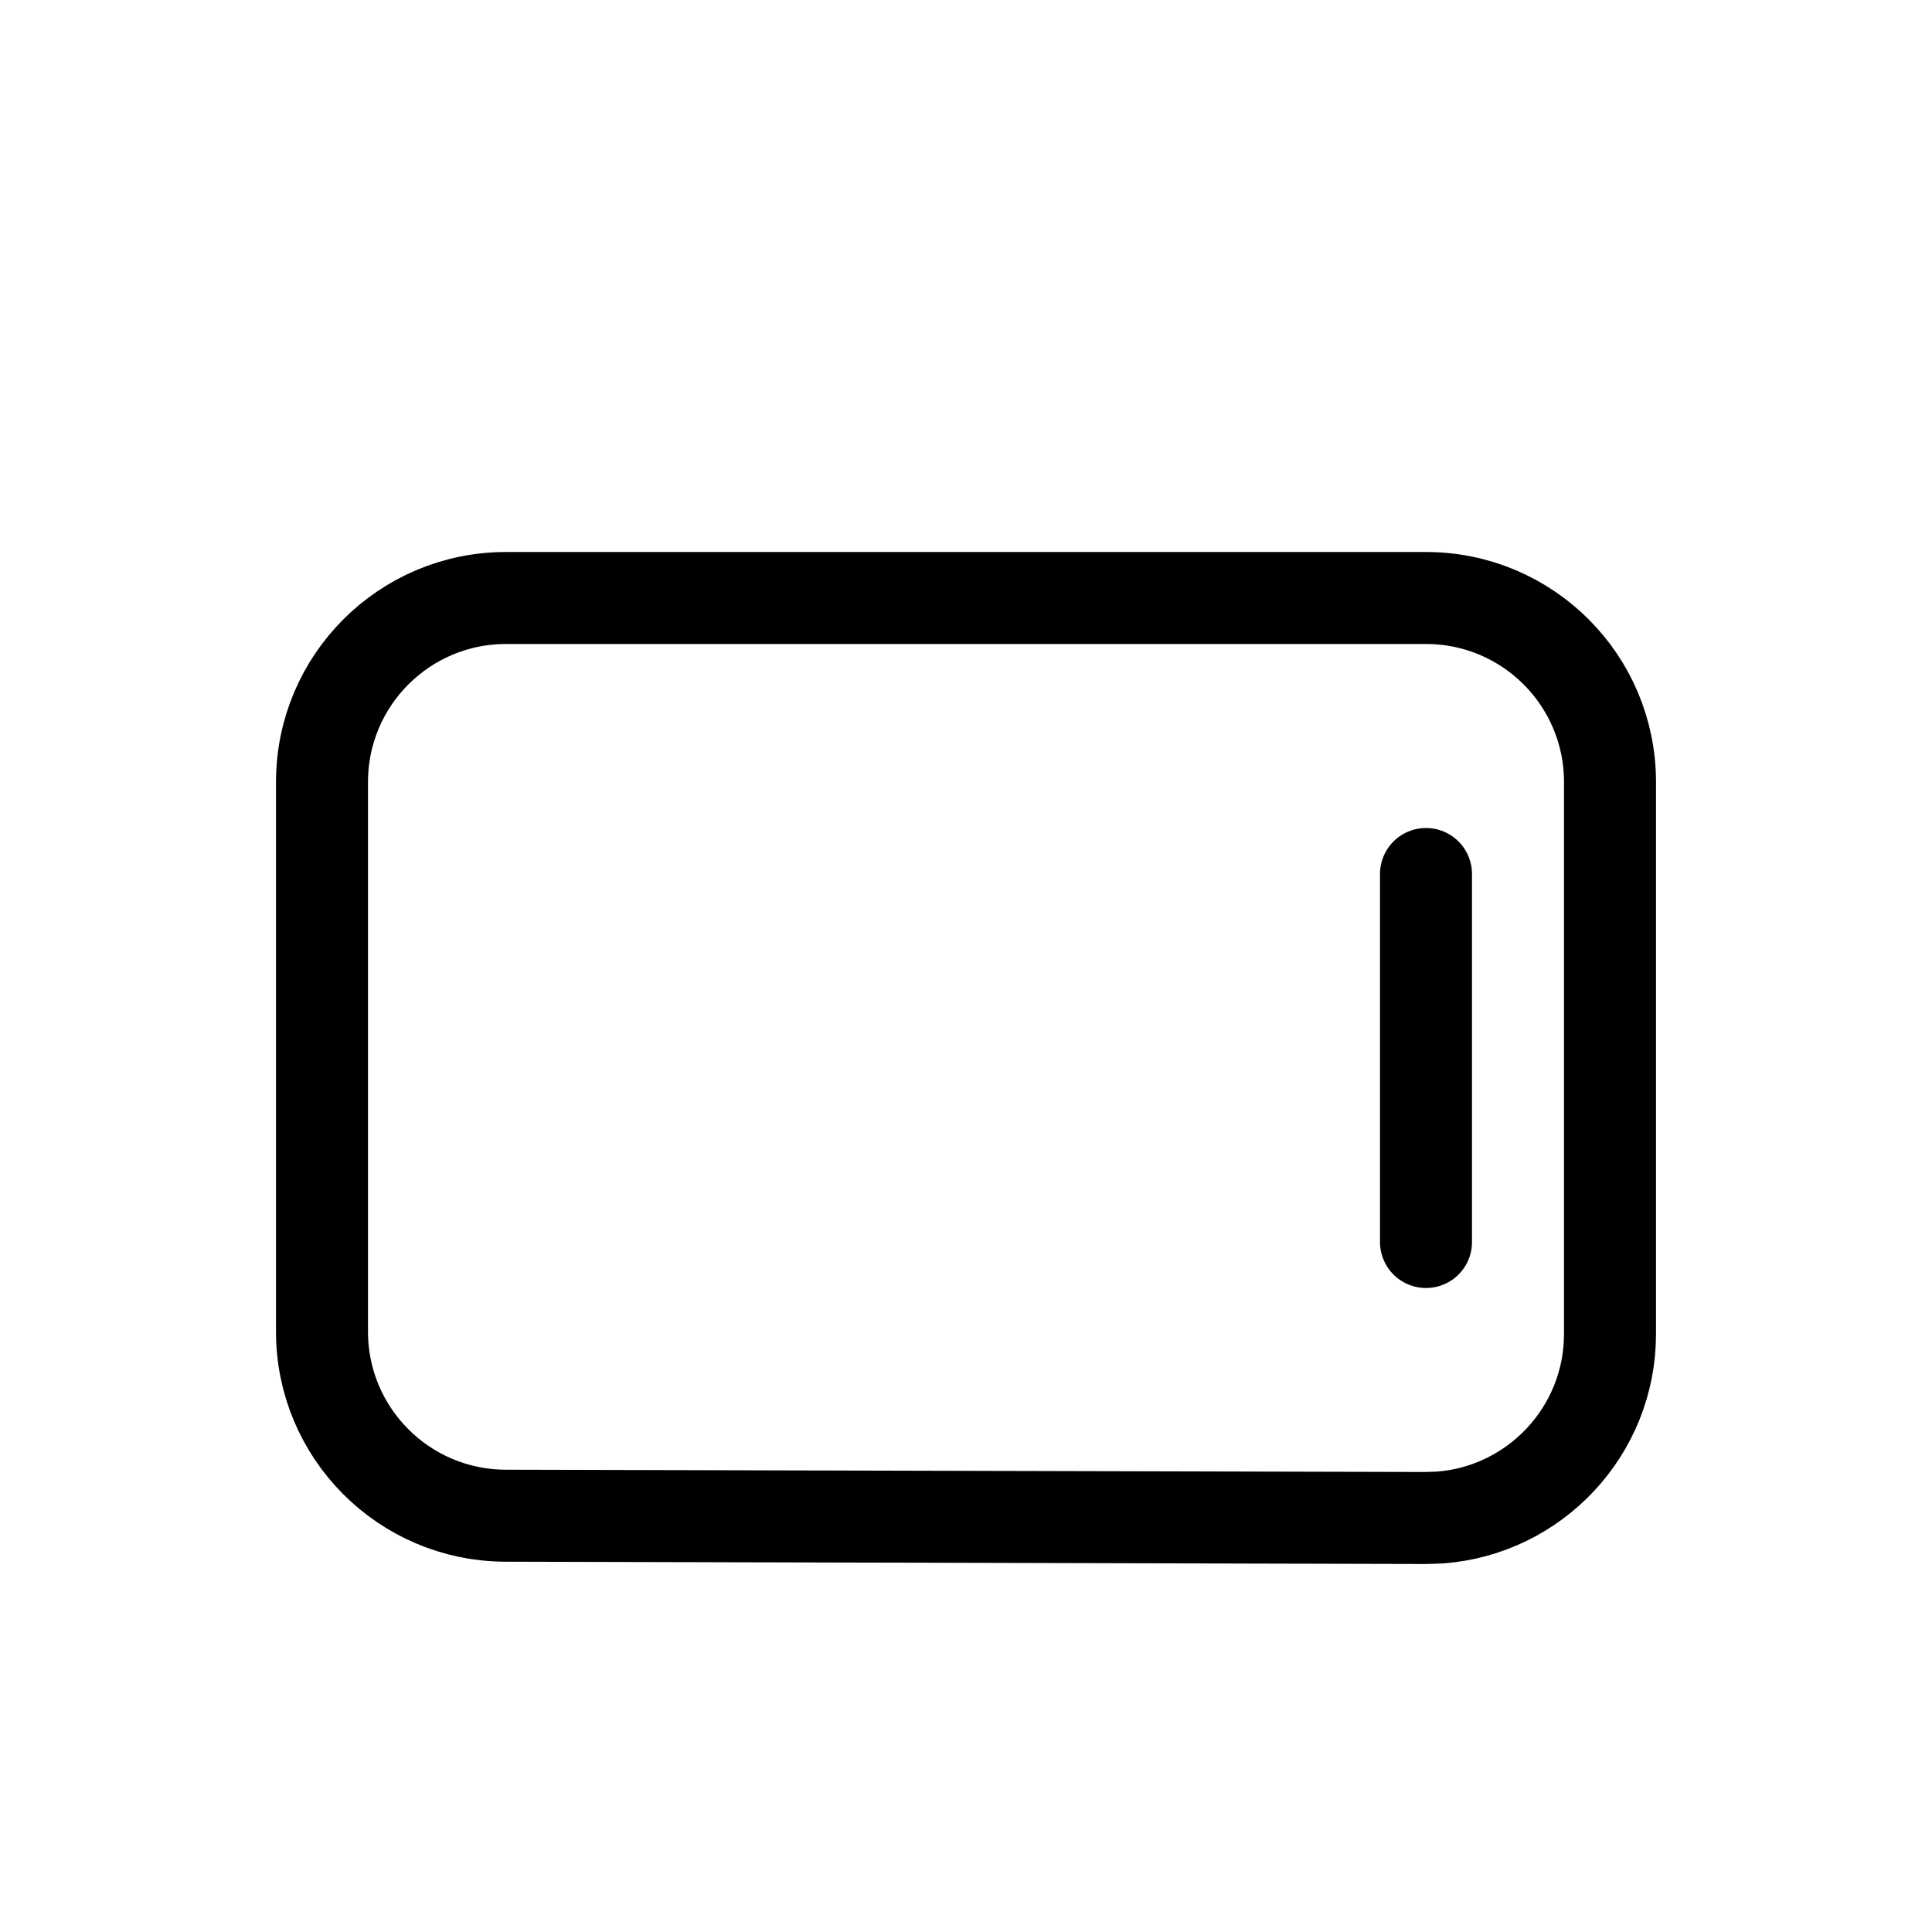
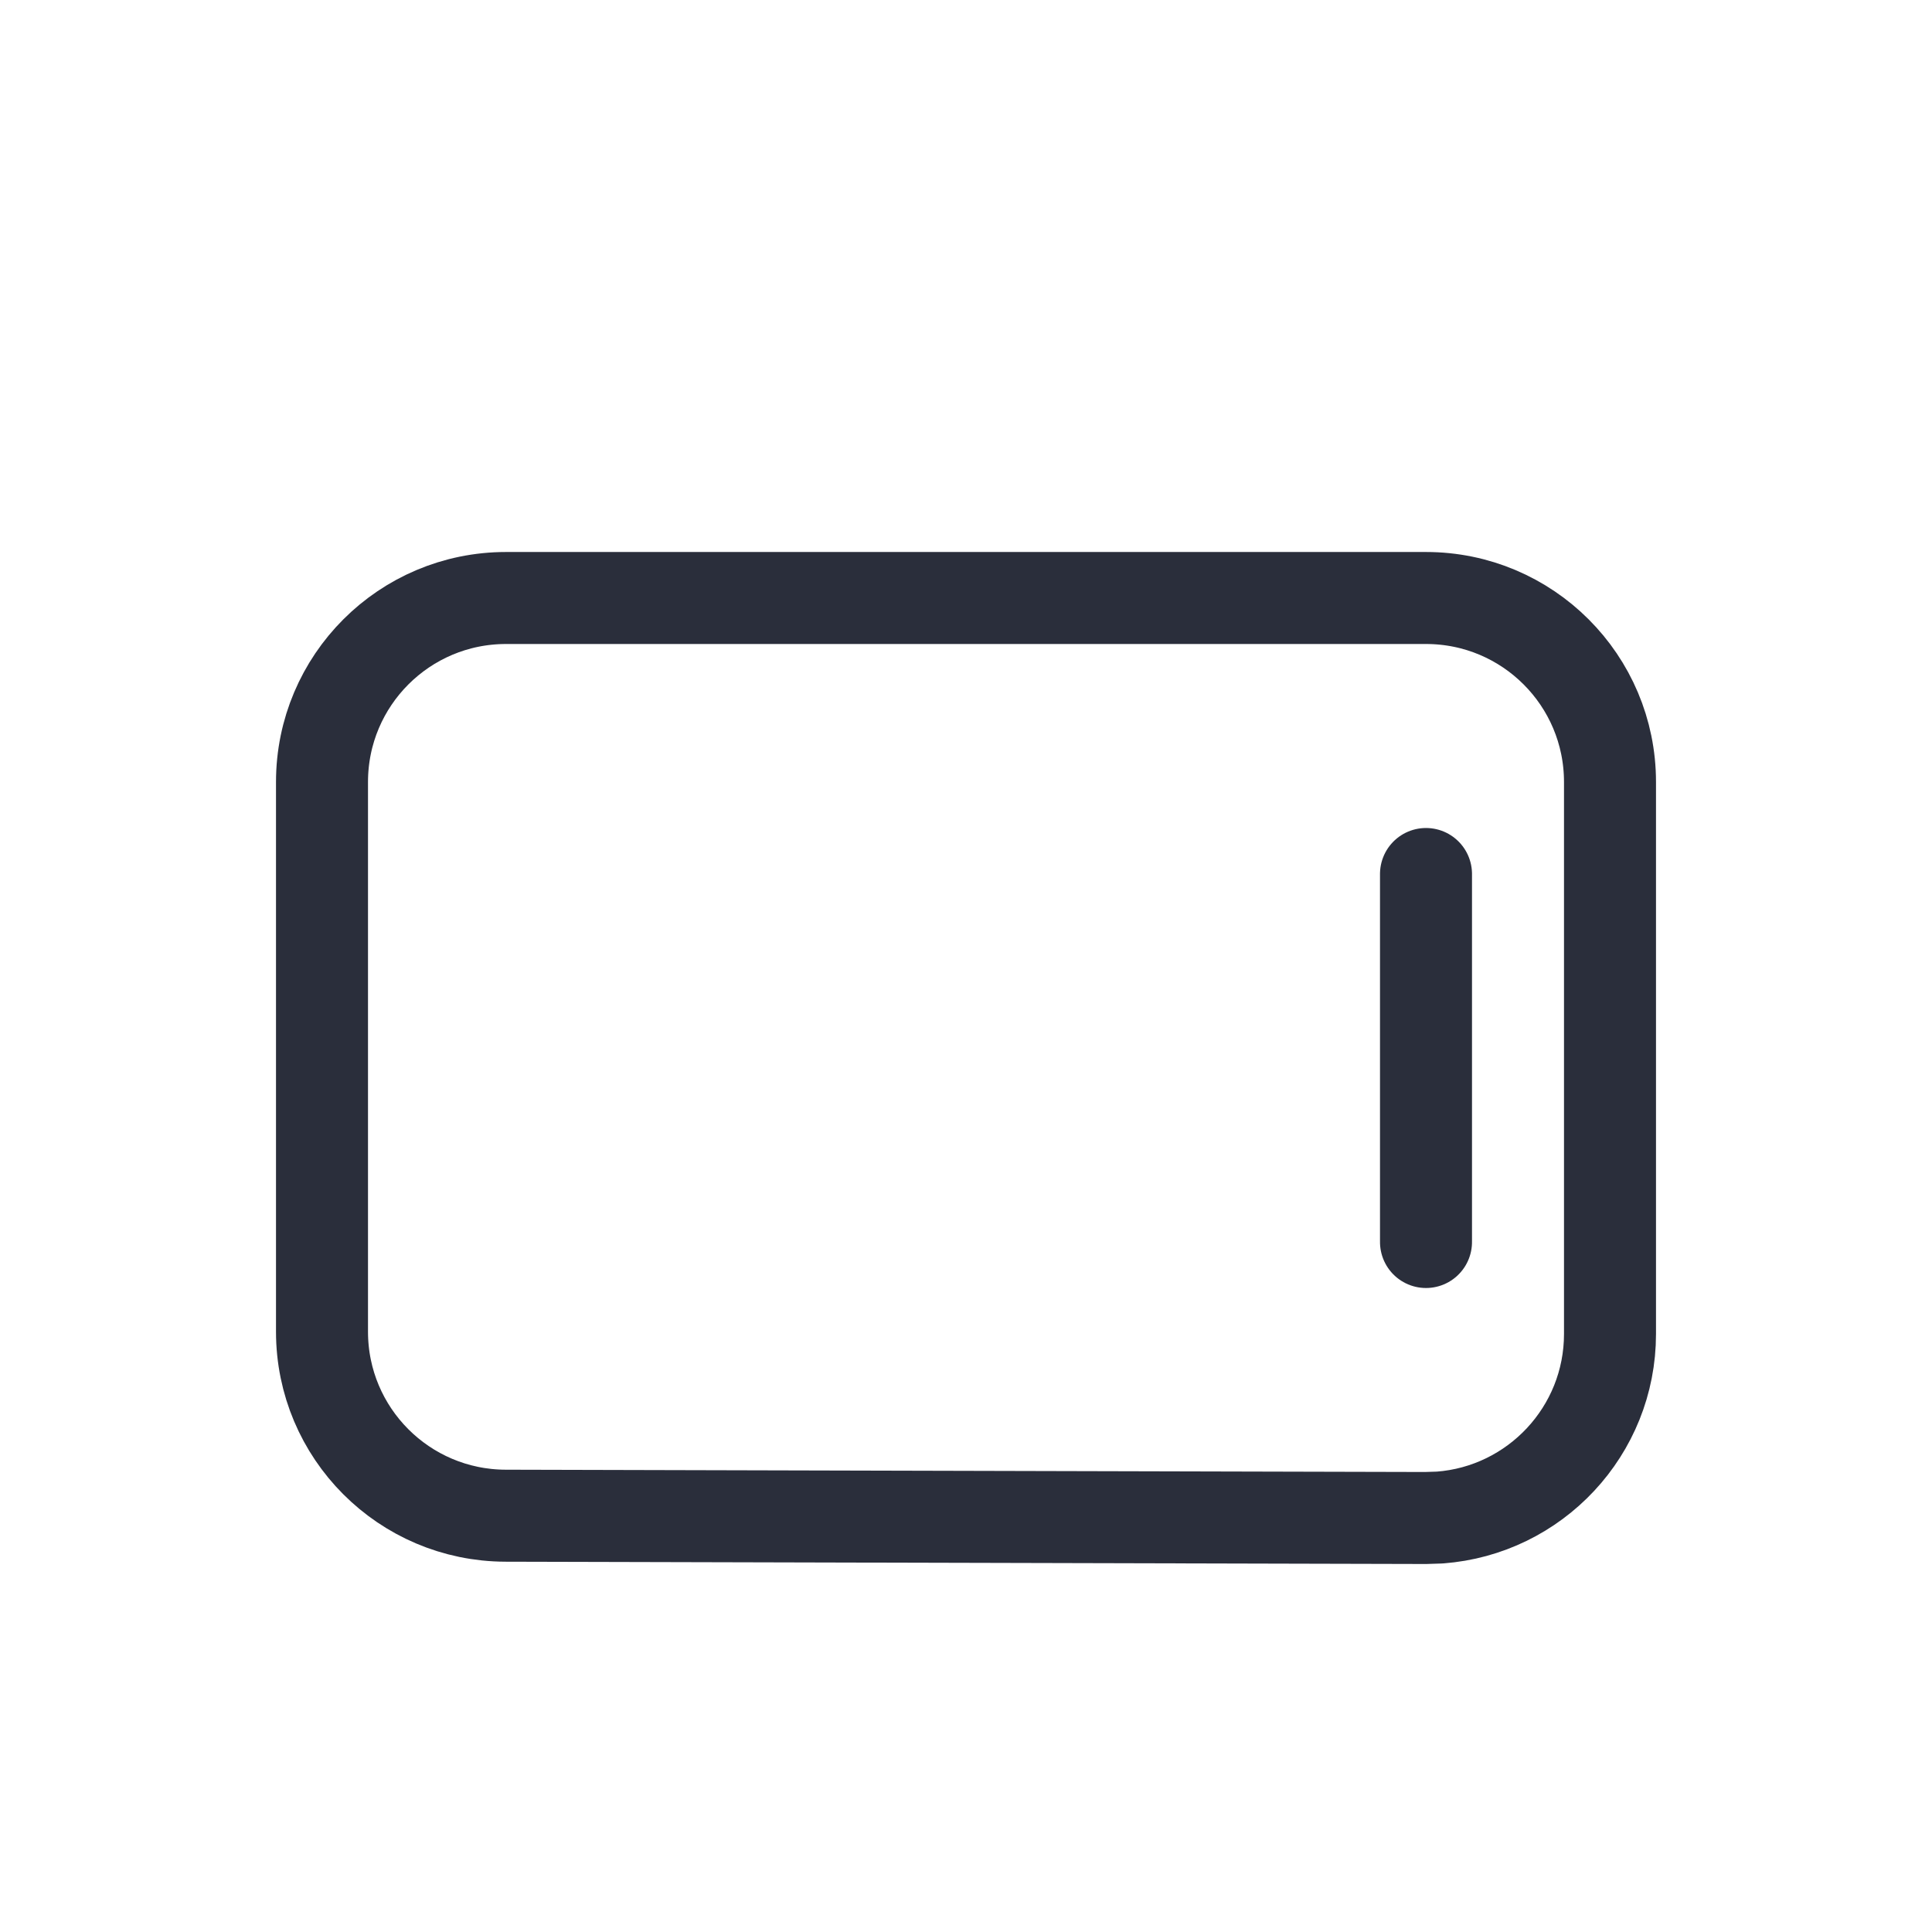
<svg xmlns="http://www.w3.org/2000/svg" height="21" viewBox="0 0 21 21" width="21">
-   <path d="m2.525.5h5.975c1.105 0 2 .895 2 2v10c0 1.105-.895 2-2 2h-6c-1.054 0-1.918-.816-1.995-1.851l-.005-.154.025-10c.003-1.103.897-1.995 2-1.995zm4.975 12h-4" fill="none" stroke="currentColor" stroke-linecap="round" stroke-linejoin="round" transform="matrix(0 -1 1 0 3 17)" />
+   <g fill="none" fill-rule="evenodd" stroke="#2a2e3b" stroke-linecap="round" stroke-linejoin="round" transform="matrix(0 -1 1 0 3 17)">
+     <path d="m2.525.5h5.975c1.105 0 2 .895 2 2v10c0 1.105-.895 2-2 2h-6c-1.054 0-1.918-.816-1.995-1.851l-.005-.154.025-10c.003-1.103.897-1.995 2-1.995z" />
+     <path d="m7.5 12.5h-4" />
+   </g>
</svg>
